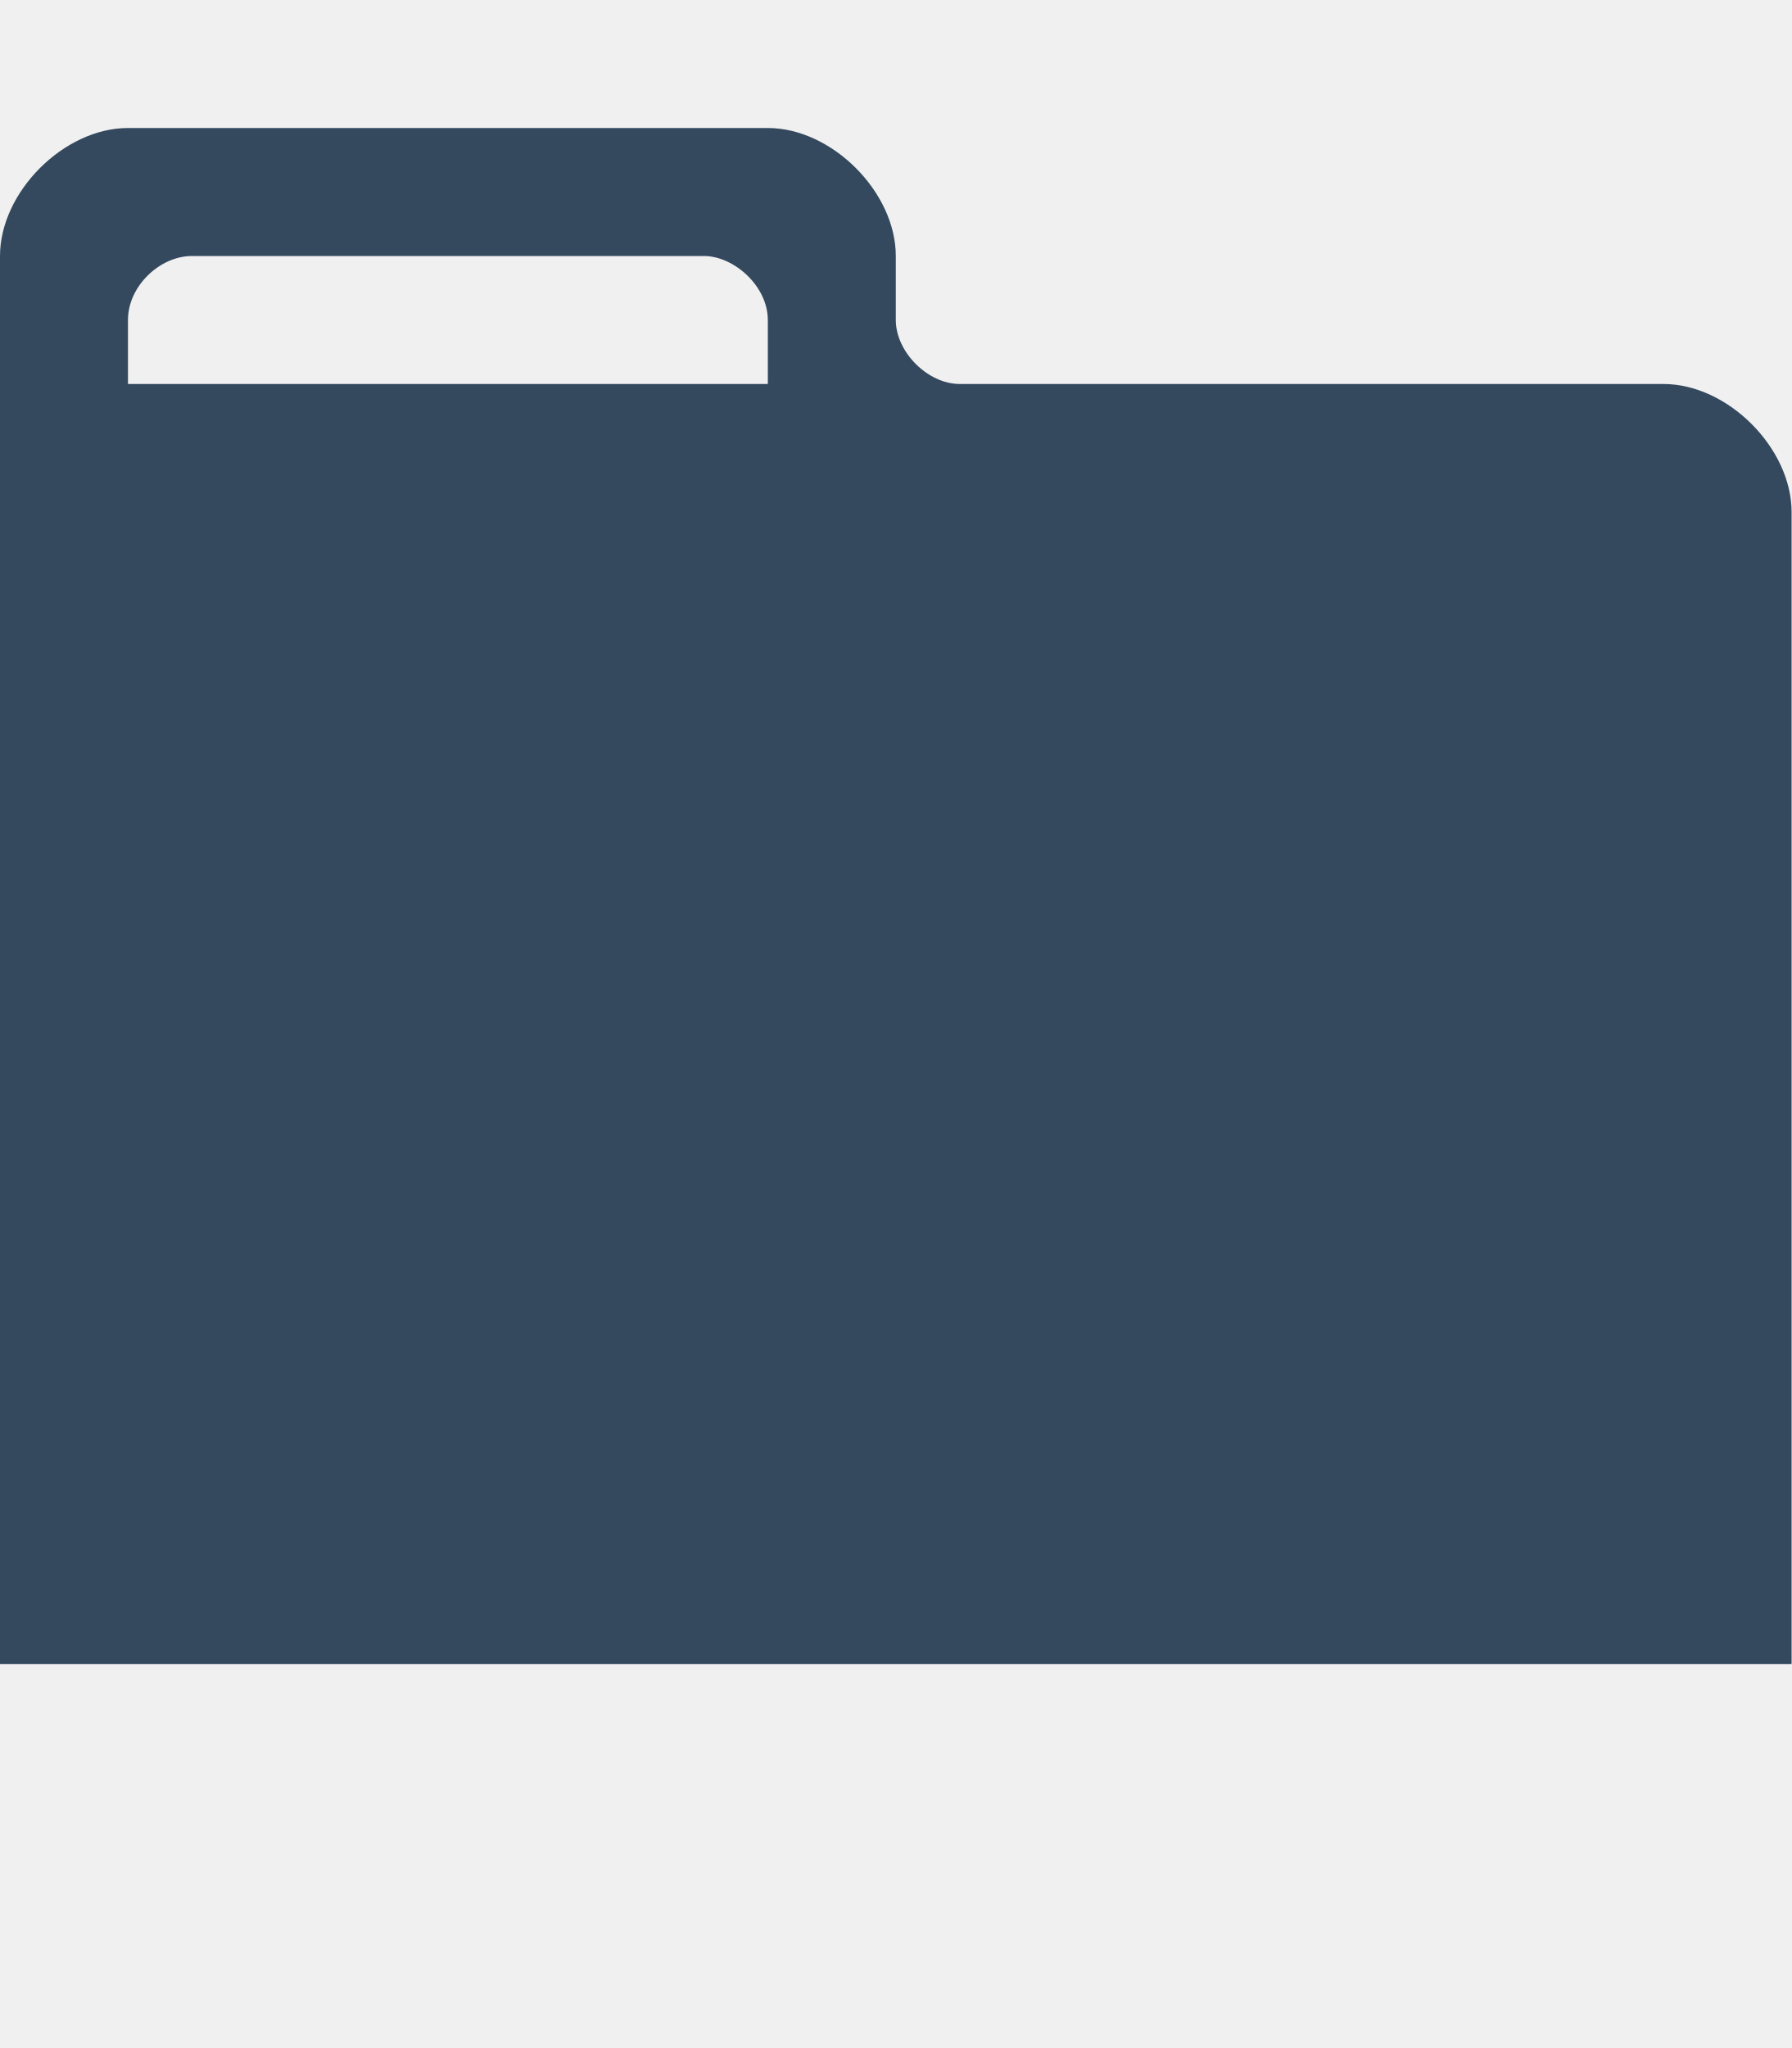
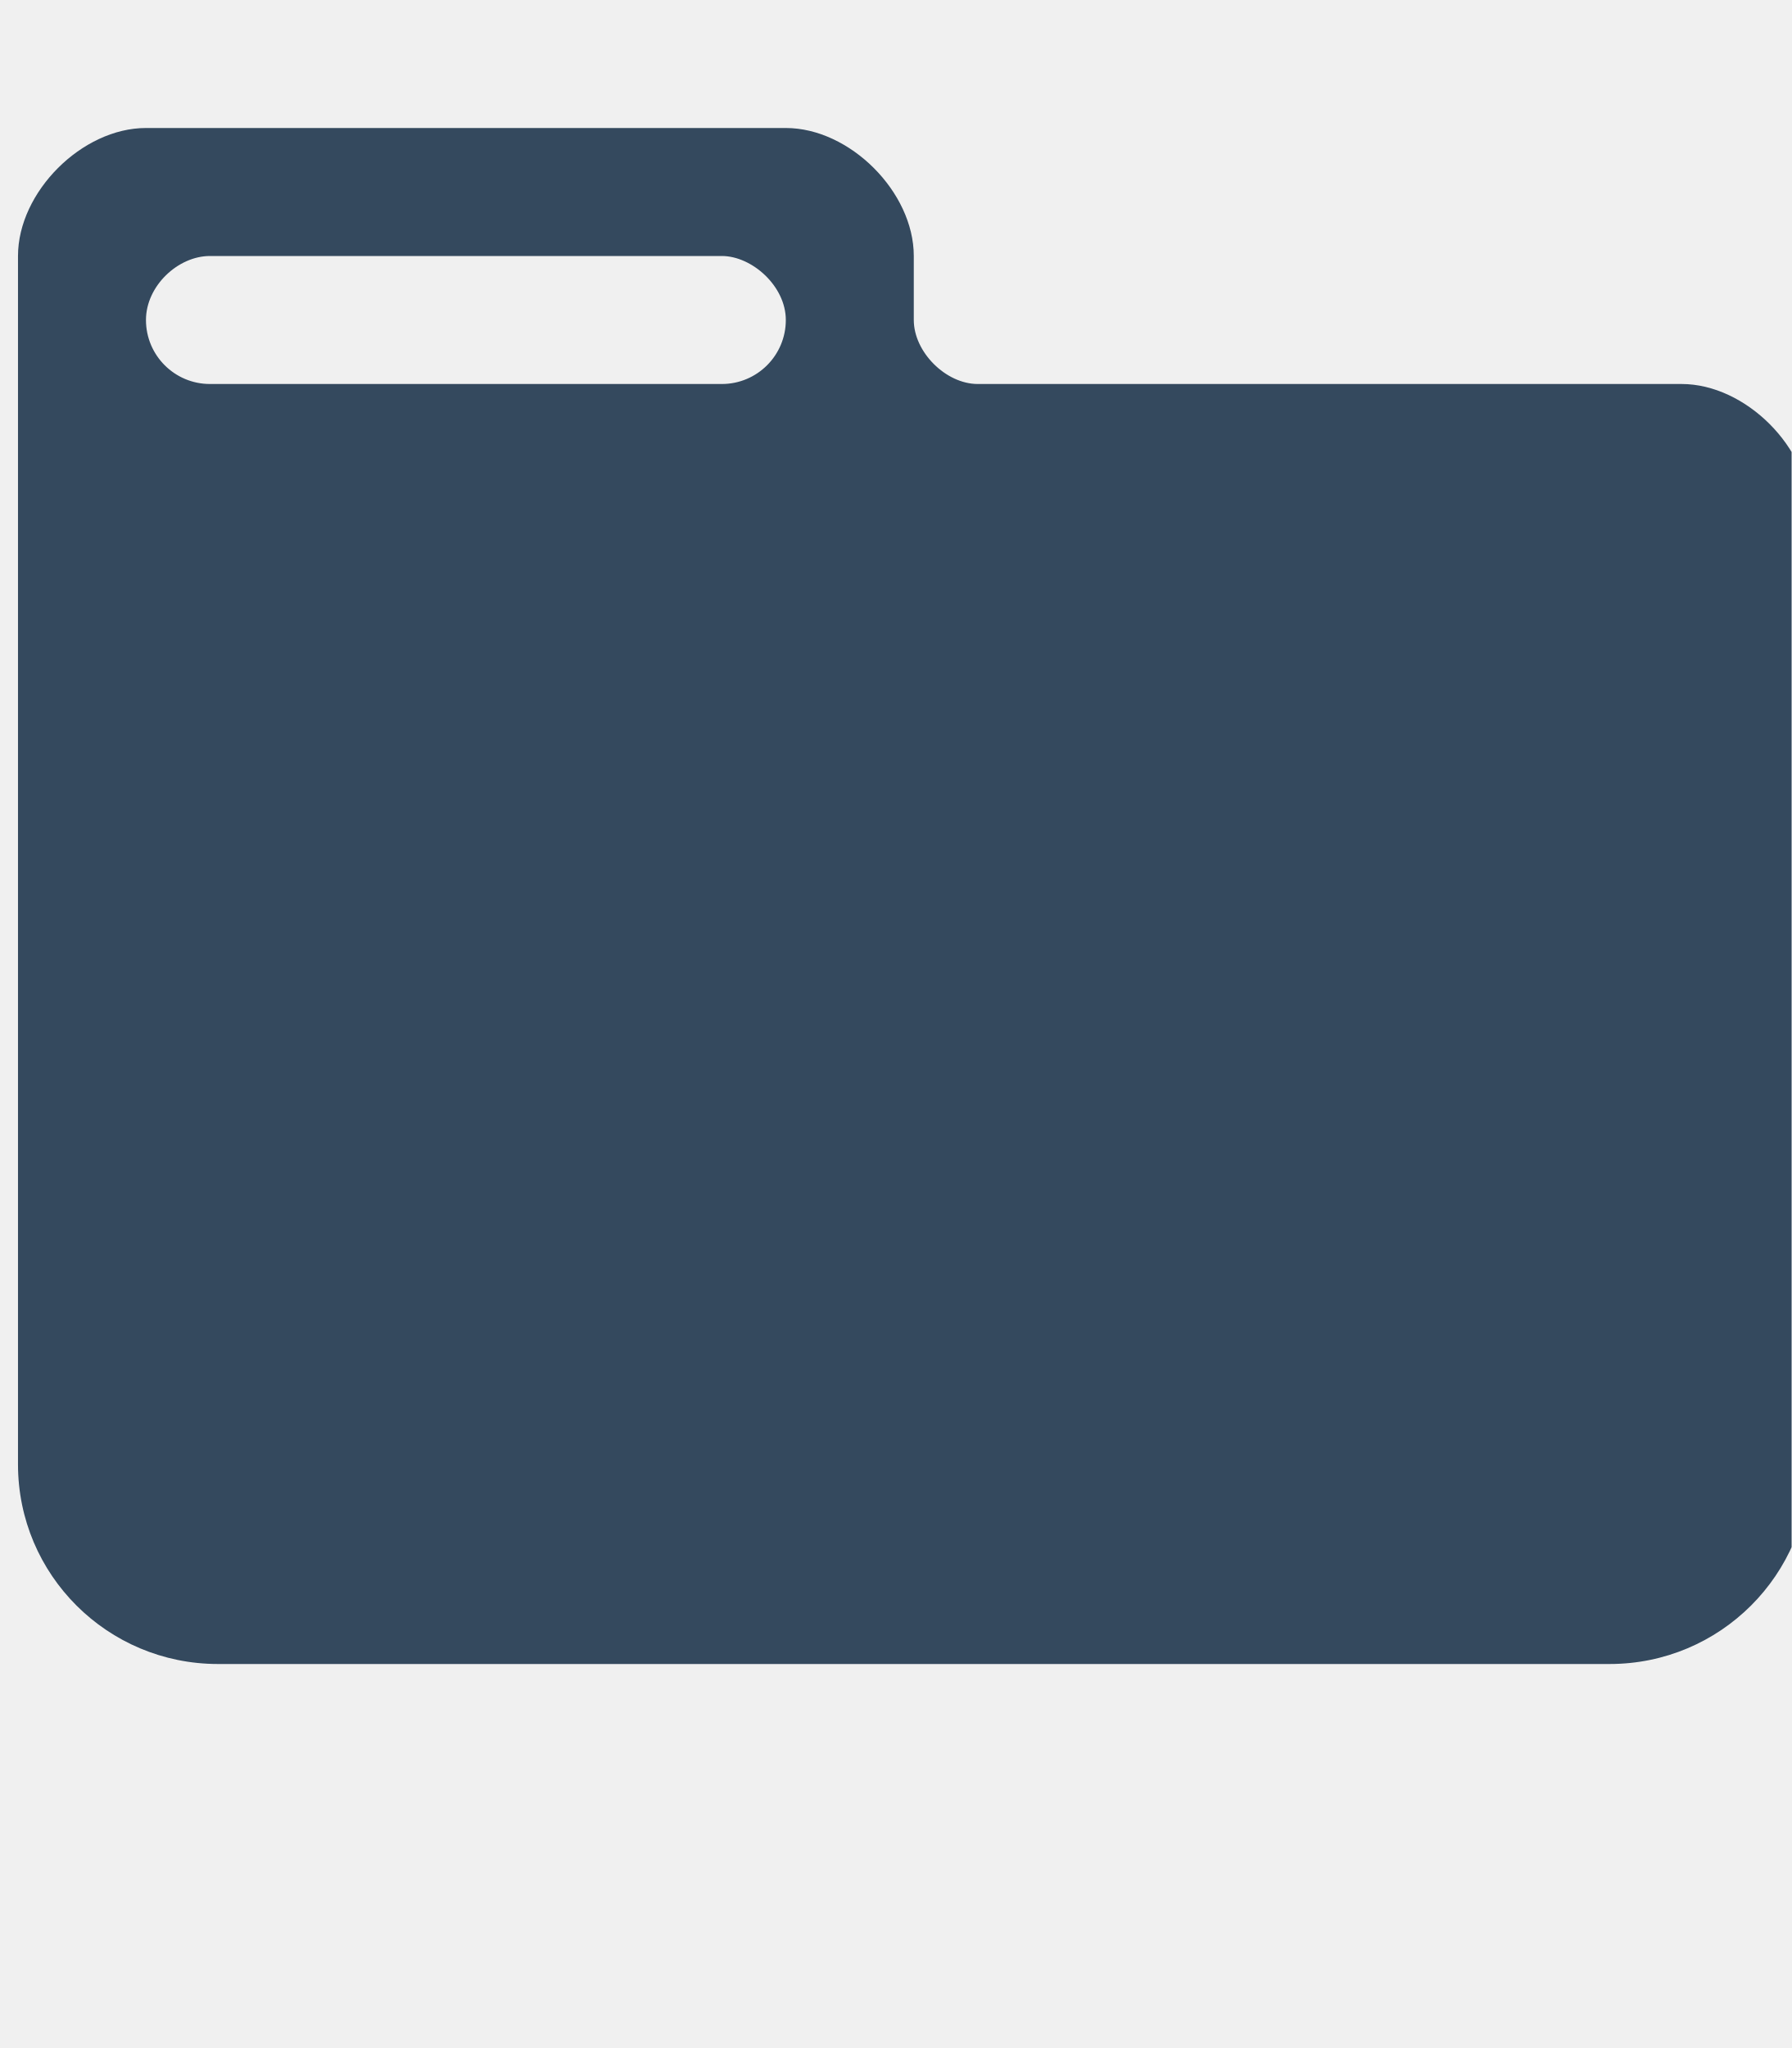
- <svg xmlns="http://www.w3.org/2000/svg" height="1024" width="896" viewBox="0 0 896 1024">
-   <path fill="#34495e" d="M832 192c-32 0-336 0-352 0s-32-16-32-32 0 0 0-32-32-64-64-64-288 0-320 0-64 32-64 64 0 704 0 704h896s0-544 0-576-32-64-64-64z m-448 0h-320s0-15 0-32 16-32 32-32 241 0 256 0 32 15 32 32 0 32 0 32z" />
+ <svg xmlns="http://www.w3.org/2000/svg" width="896" height="1024" viewBox="0 0 896 1024" fill="none">
+   <g clip-path="url(#clip0)">
+     <path d="M841 192C809 192 505 192 489 192C473 192 457 176 457 160C457 144 457 160 457 128C457 96 425 64 393 64C361 64 105 64 73 64C41 64 9 96 9 128C9 152.242 9 543.768 9 732.194C9 787.422 53.772 832 109 832H805C860.228 832 905 787.382 905 732.154C905 573.505 905 279.279 905 256C905 224 873 192 841 192ZM393 160C393 177.673 378.673 192 361 192H105C87.327 192 73 177.673 73 160V160C73 143 89 128 105 128C121 128 346 128 361 128C376 128 393 143 393 160V160Z" fill="#34495E" />
+   </g>
+   <defs>
+     <clipPath id="clip0">
+       <rect width="896" height="1024" fill="white" />
+     </clipPath>
+   </defs>
</svg>
